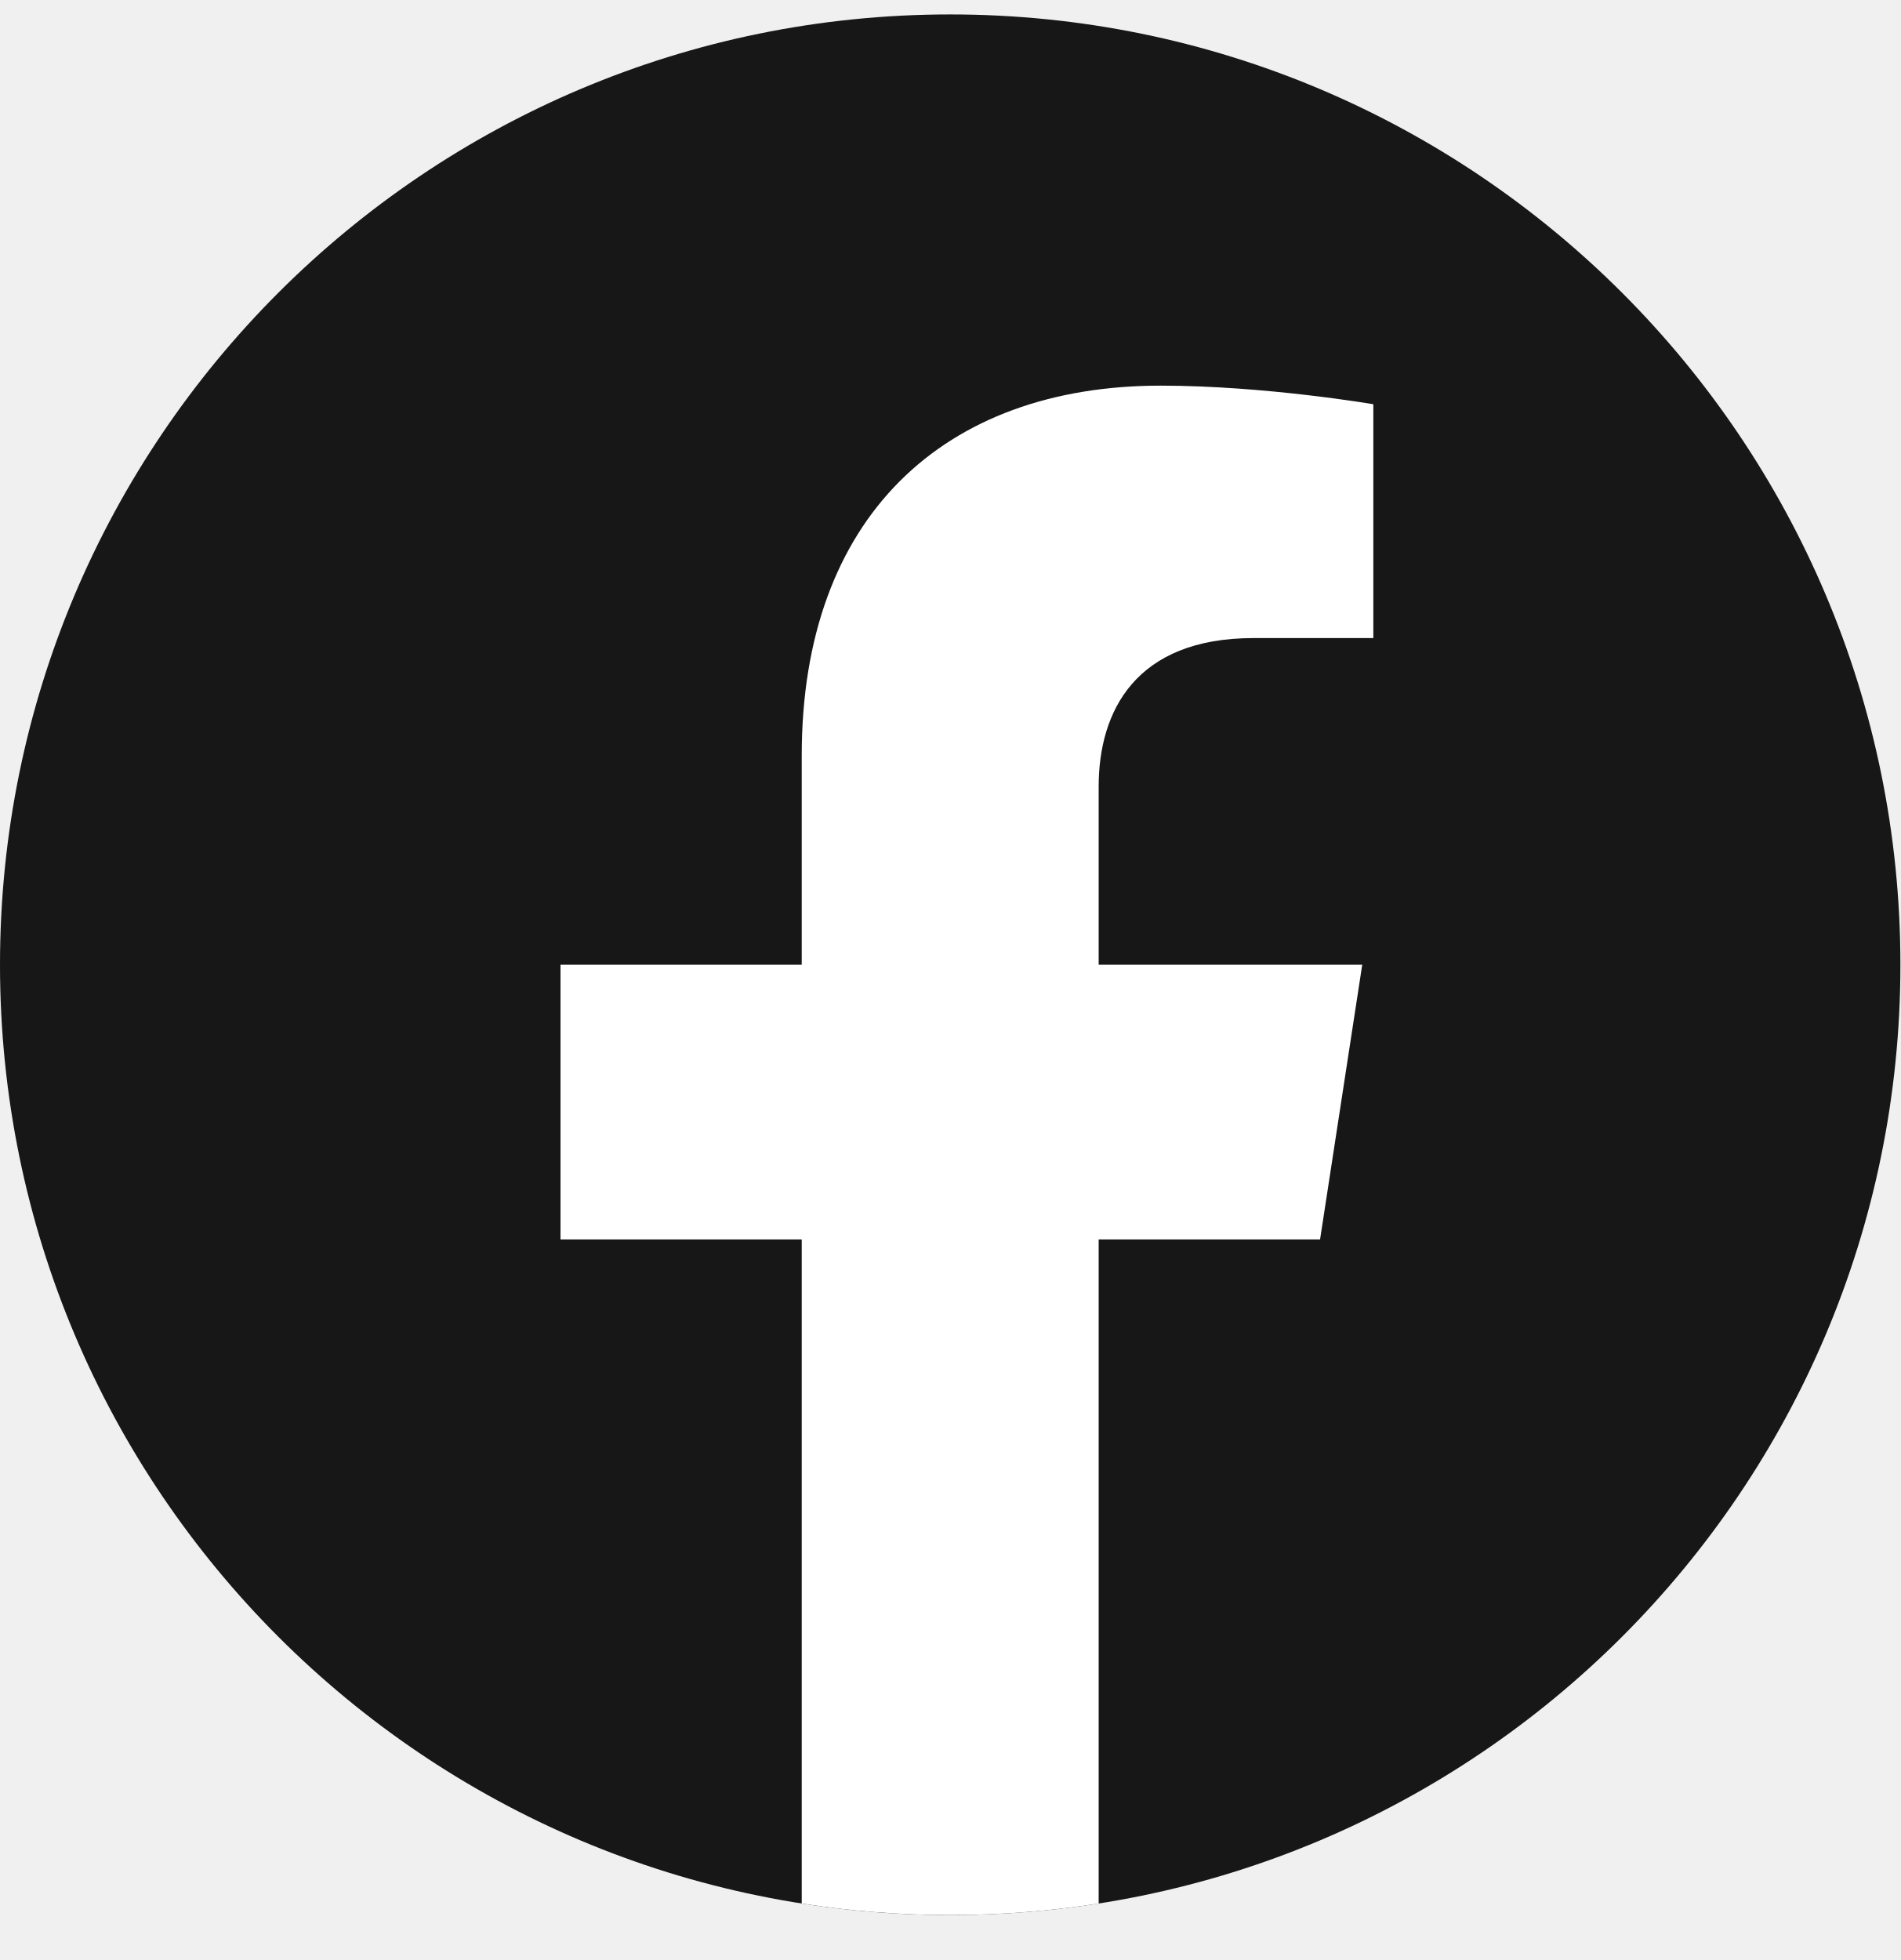
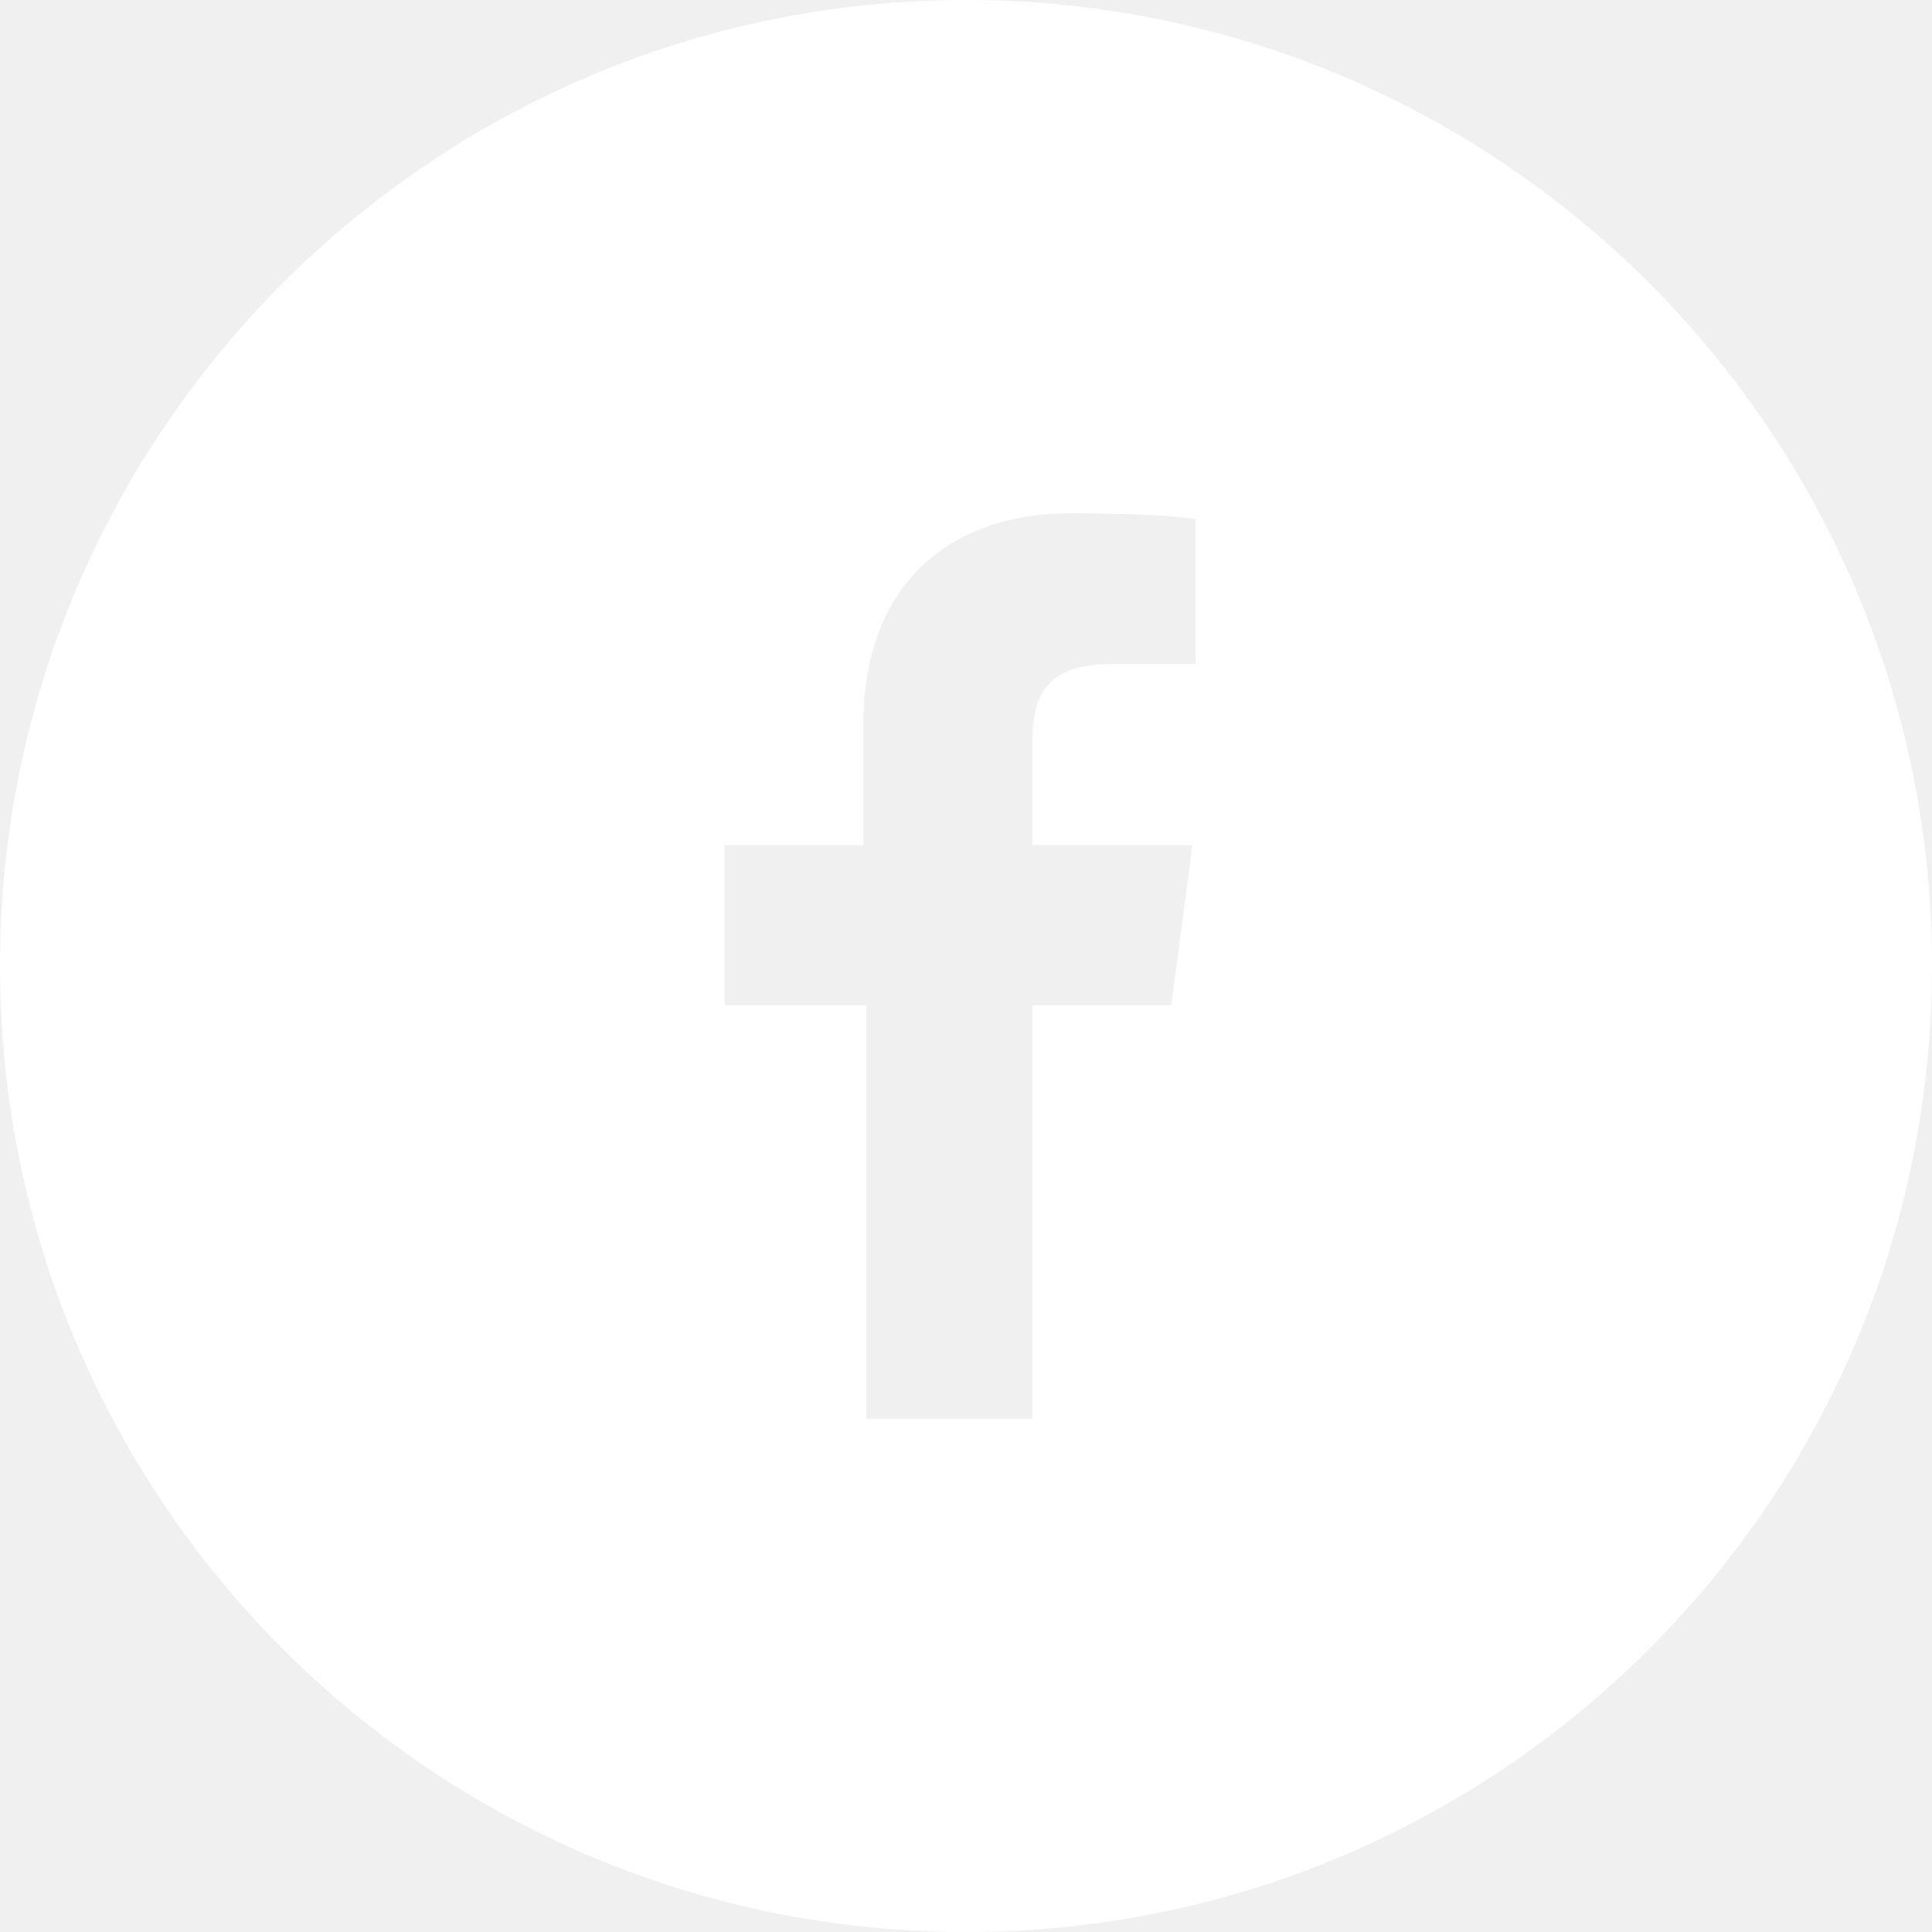
- <svg xmlns="http://www.w3.org/2000/svg" width="32" height="33" viewBox="0 0 32 33" fill="none">
-   <g clip-path="url(#clip0_352_198)">
-     <path d="M32 16.243C32 7.407 24.837 0.243 16 0.243C7.163 0.243 0 7.407 0 16.243C0 25.08 7.163 32.243 16 32.243C24.837 32.243 32 25.08 32 16.243Z" fill="#171717" />
-     <path d="M22.228 20.868L22.938 16.243H18.5V13.242C18.5 11.977 19.12 10.743 21.108 10.743H23.125V6.806C23.125 6.806 21.294 6.493 19.543 6.493C15.889 6.493 13.5 8.708 13.5 12.718V16.243H9.438V20.868H13.5V32.049C14.315 32.177 15.149 32.243 16 32.243C16.851 32.243 17.685 32.177 18.5 32.049V20.868H22.228Z" fill="white" />
+ <svg xmlns="http://www.w3.org/2000/svg" width="32" height="32" viewBox="0 0 32 32" fill="none">
+   <g clip-path="url(#clip0_869_261)">
+     <g clip-path="url(#clip1_869_261)">
+       <path fill-rule="evenodd" clip-rule="evenodd" d="M0 0V32H32V0H0ZM19.8 11H18.4C17.3 11 17.1 11.55 17.1 12.3V14H19.75L19.4 16.65H17.1V23.5H14.35V16.65H12V14H14.3V12C14.3 9.7 15.7 8.5 17.75 8.5C18.75 8.5 19.55 8.55 19.8 8.6V11Z" fill="white" />
+     </g>
  </g>
  <defs>
-     <clipPath id="clip0_352_198">
-       <rect width="32" height="32" fill="white" transform="translate(0 0.243286)" />
+     <clipPath id="clip0_869_261">
+       <rect width="32" height="32" rx="16" fill="white" />
+     </clipPath>
+     <clipPath id="clip1_869_261">
+       <rect width="32" height="32" rx="16" fill="white" />
    </clipPath>
  </defs>
</svg>
